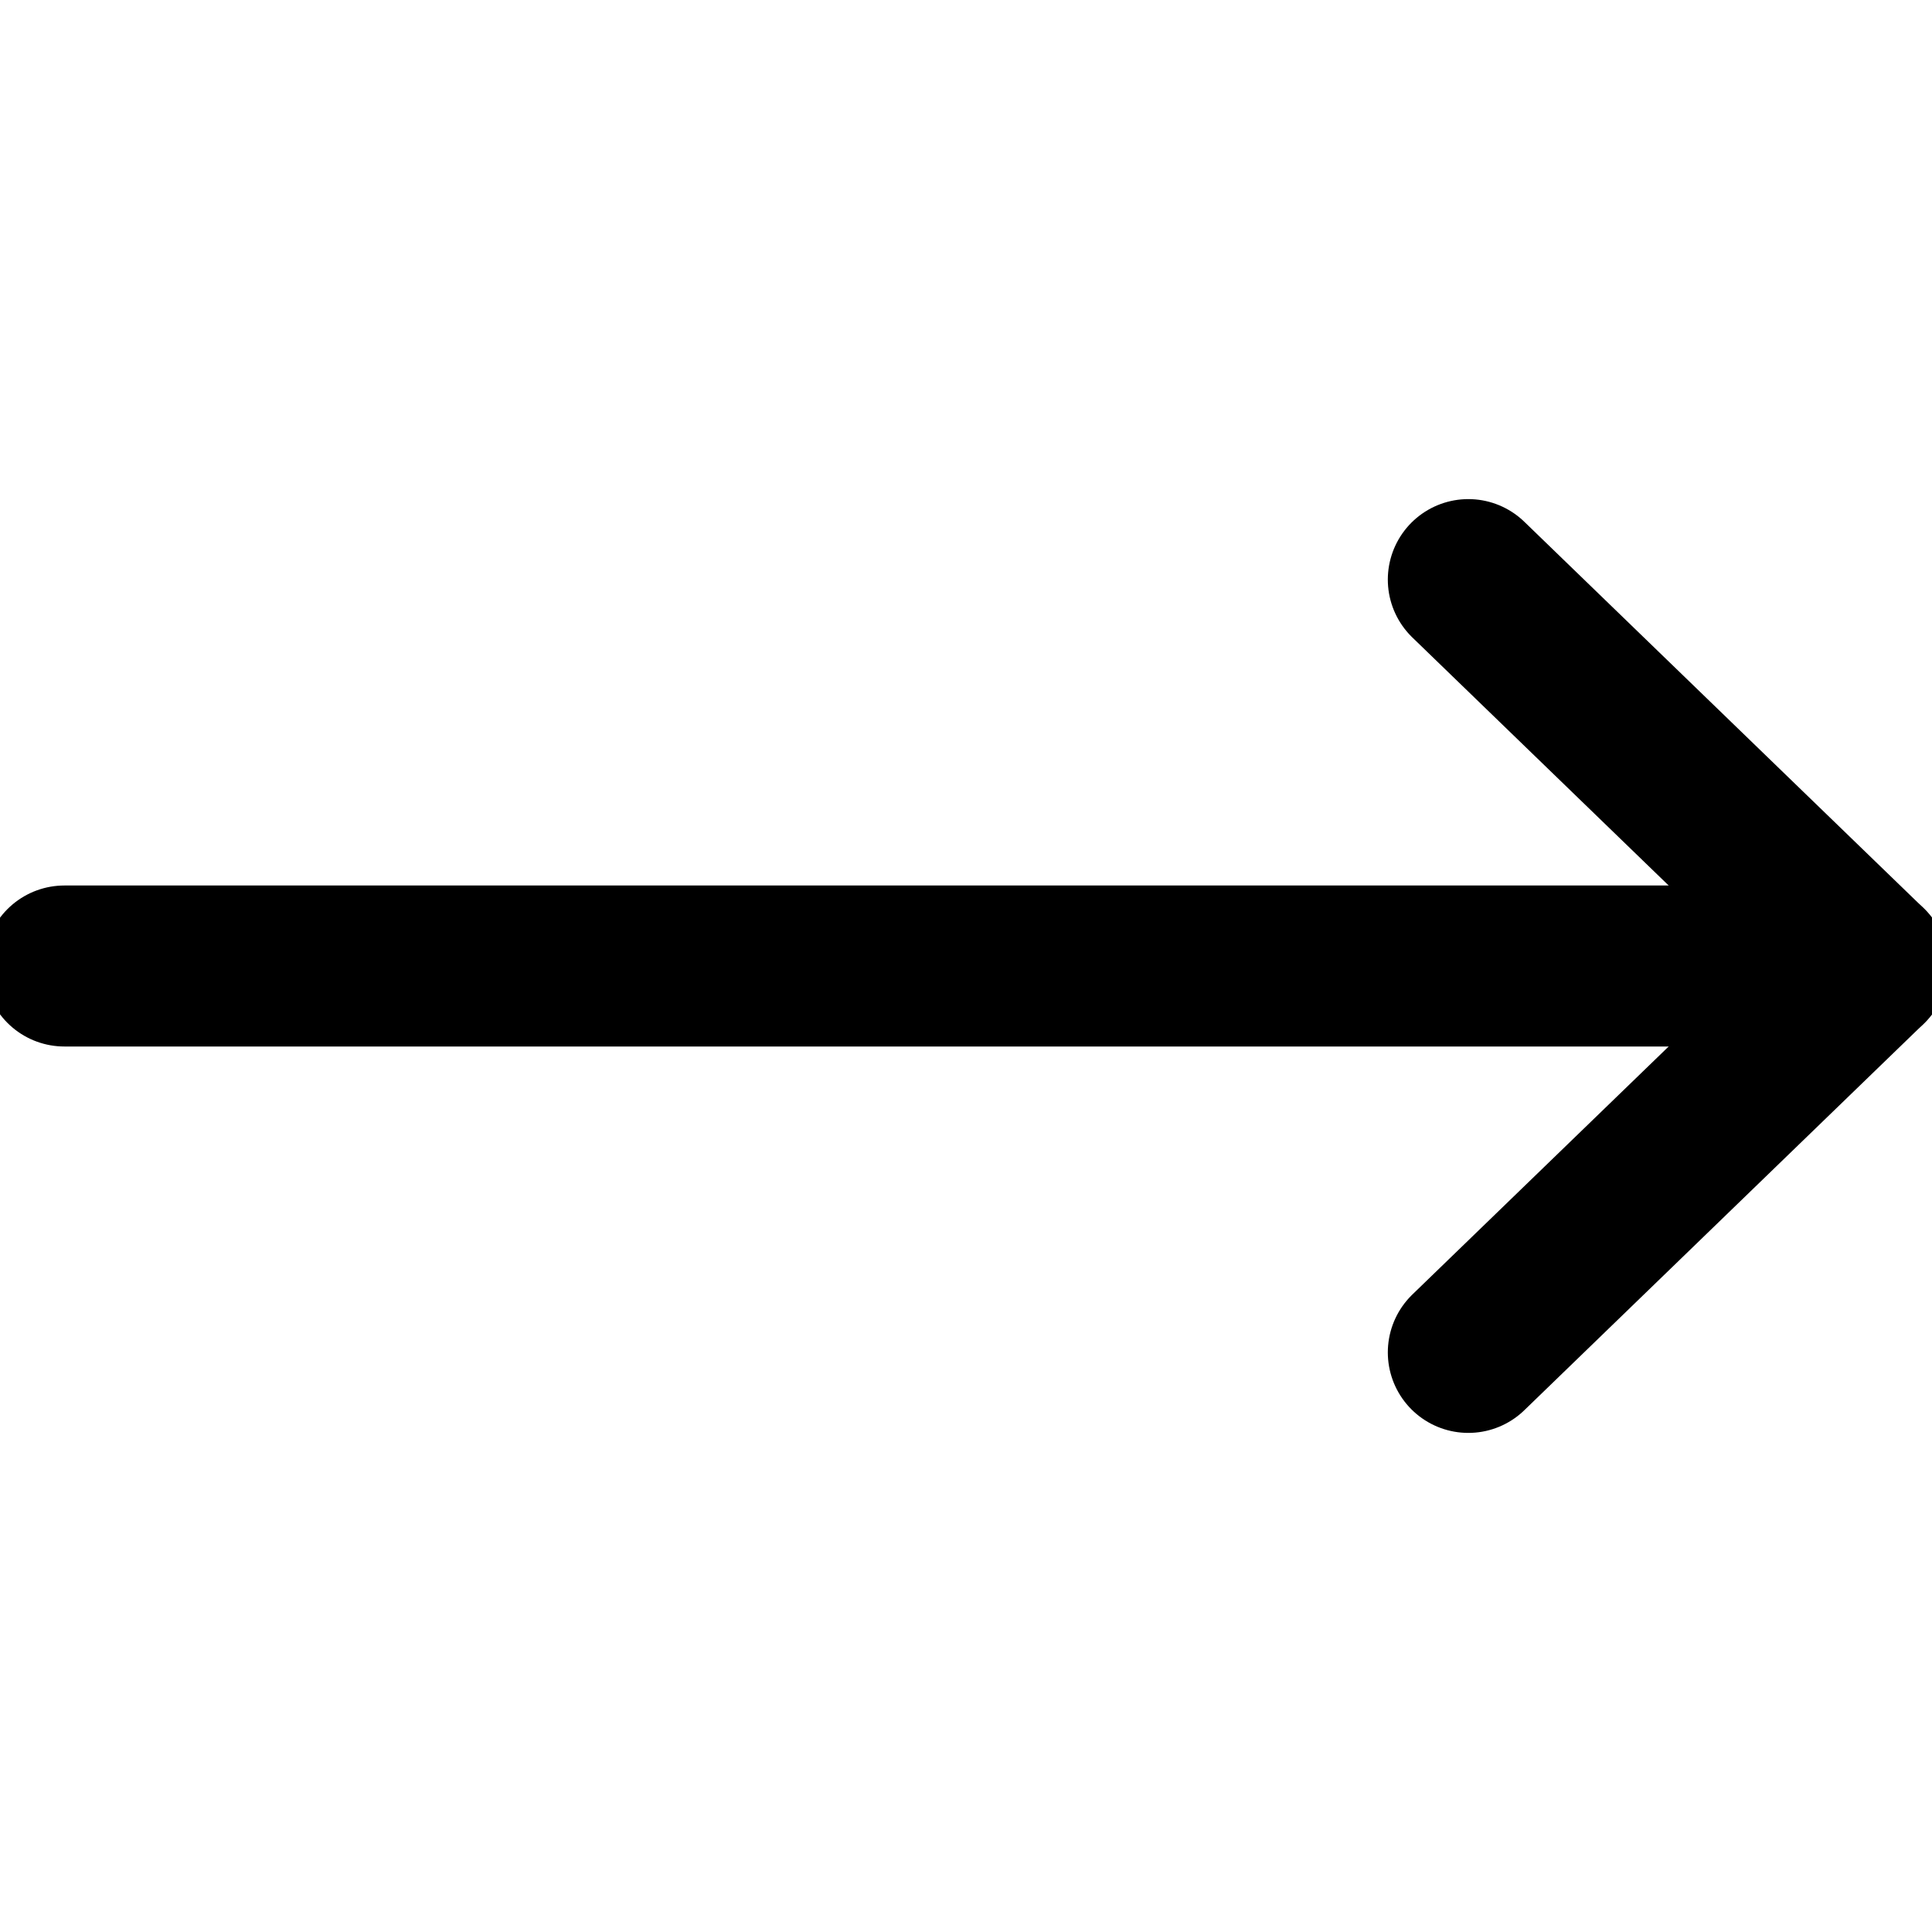
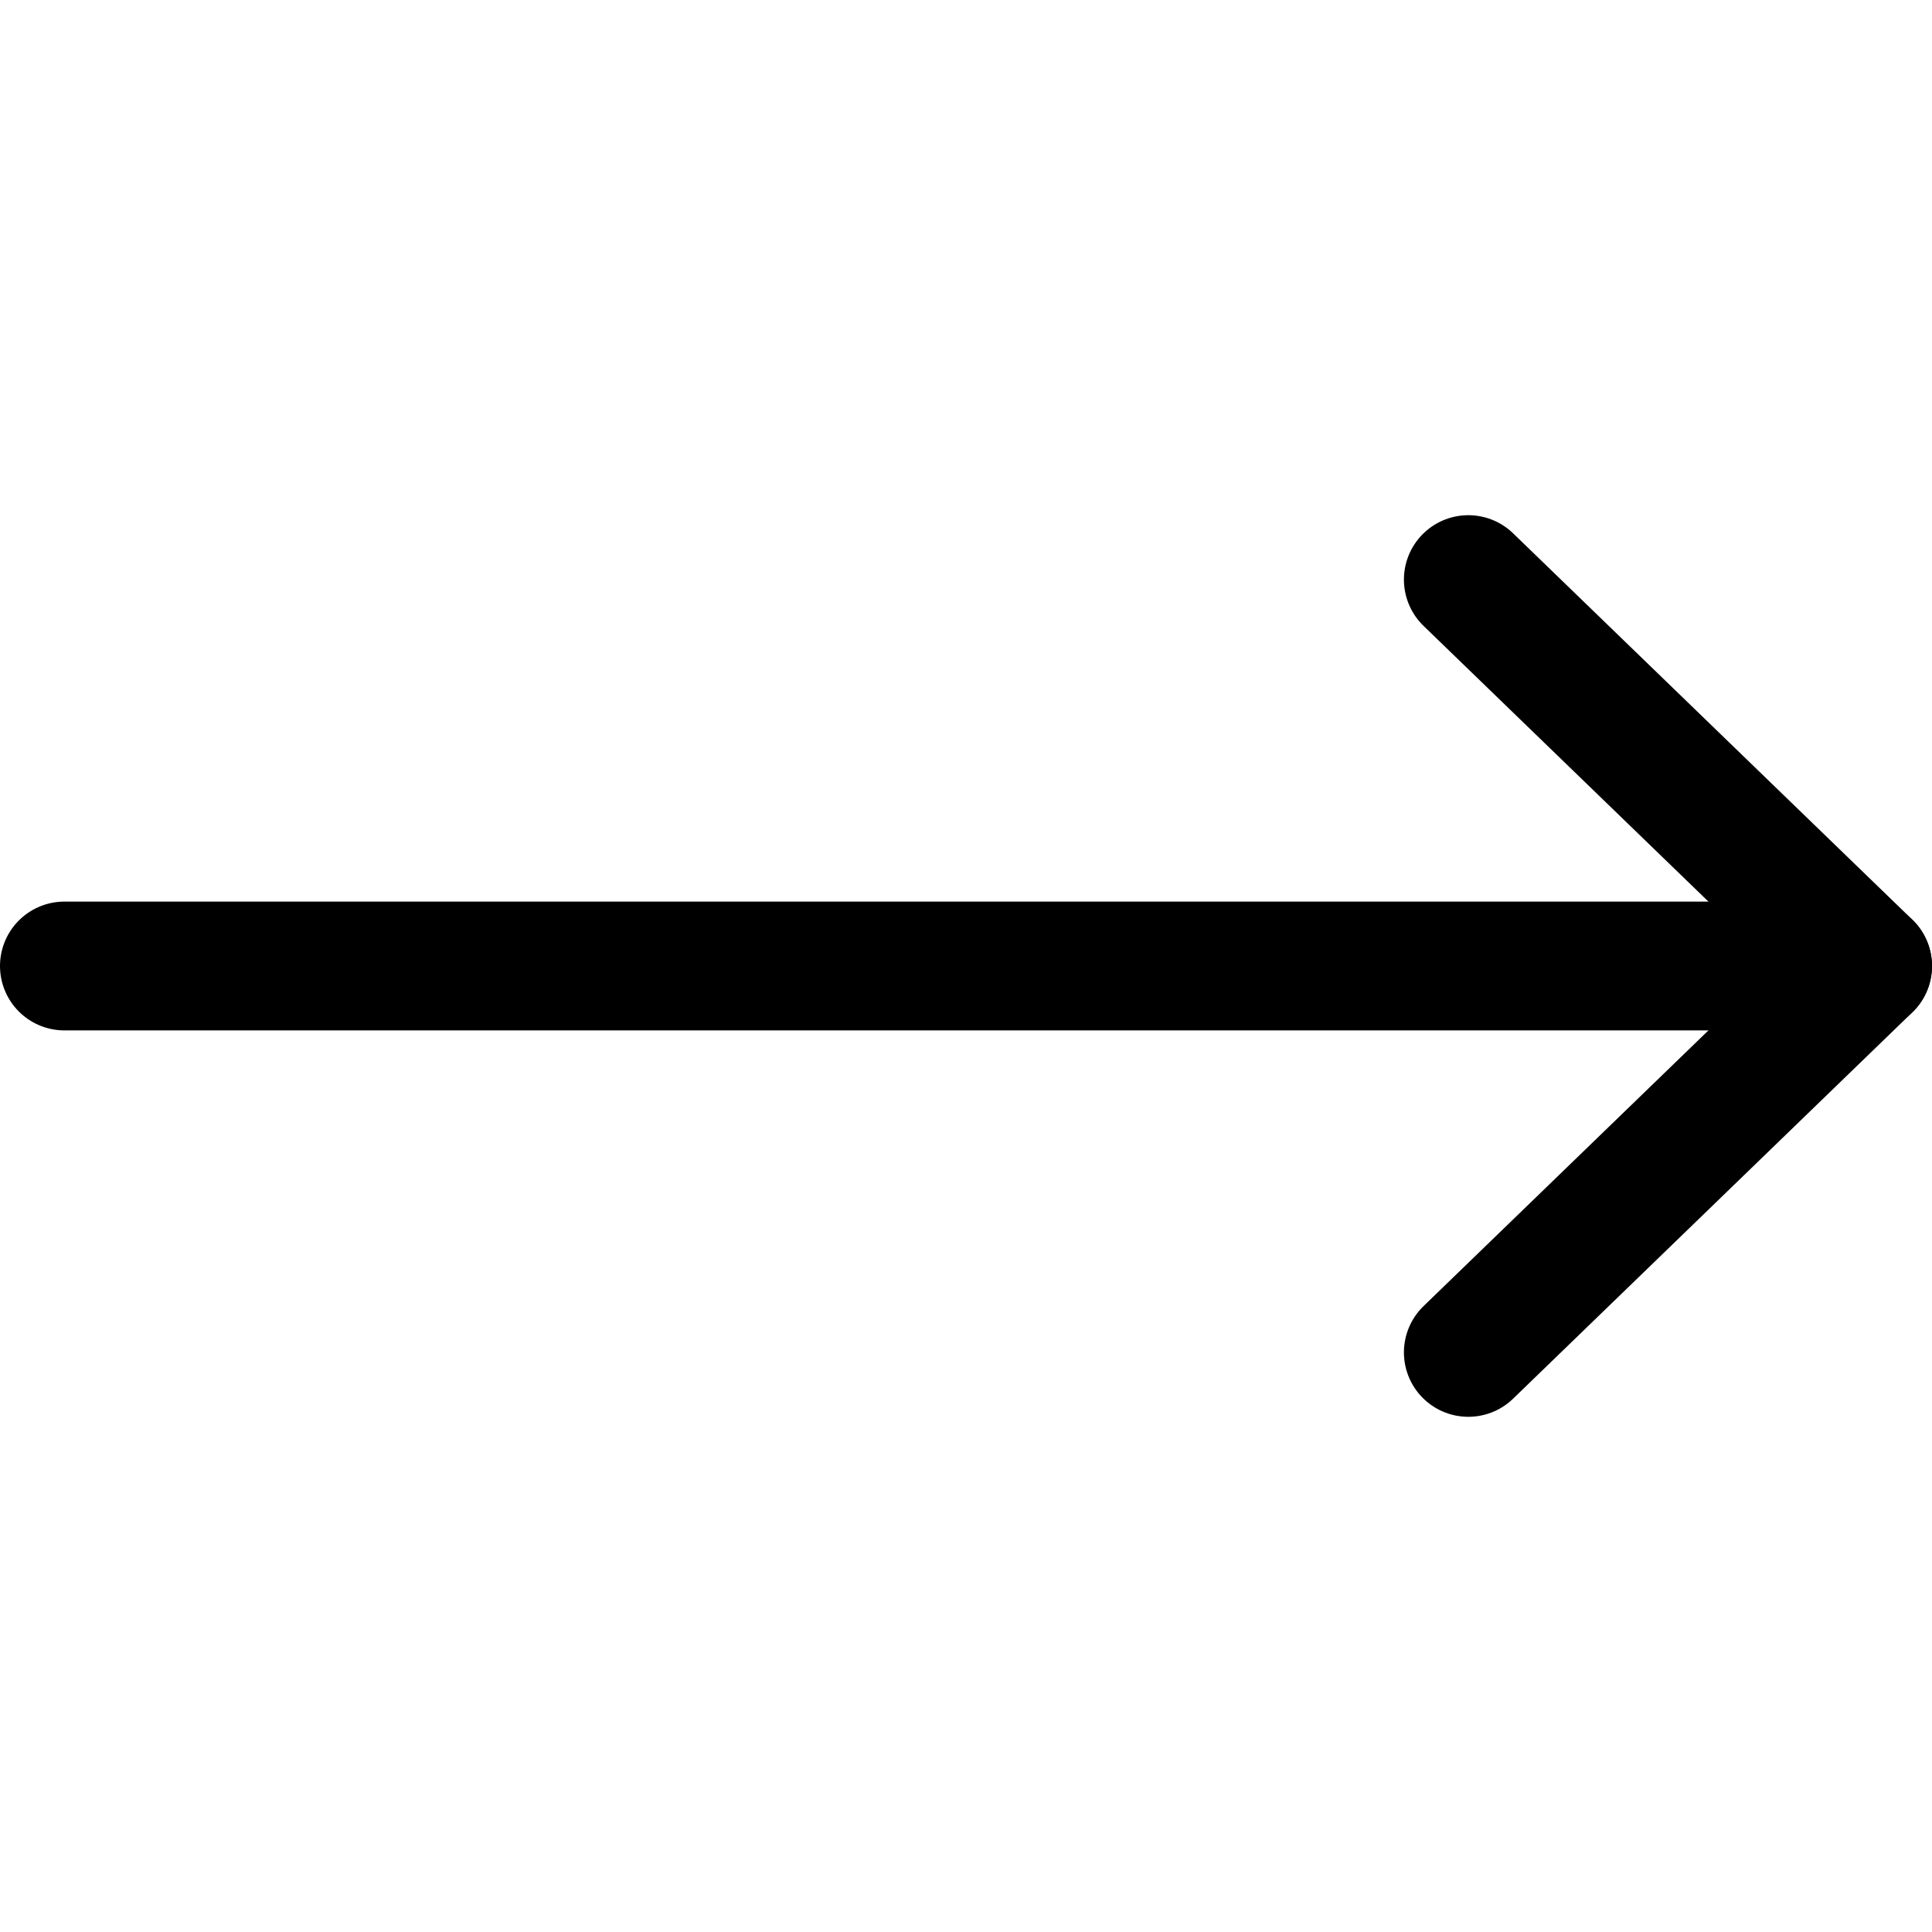
<svg xmlns="http://www.w3.org/2000/svg" version="1.1" id="Layer_1" x="0px" y="0px" viewBox="0 0 15 15" style="enable-background:new 0 0 15 15;" xml:space="preserve">
  <style type="text/css">
- 	.st0{fill:none;stroke:#000000;stroke-width:1.25;stroke-linecap:round;stroke-linejoin:round;}
+ 	.st0{fill:none;stroke:#000000;stroke-width:1;stroke-linecap:round;stroke-linejoin:round;}
</style>
  <g>
    <polyline class="st0" points="11.4,4.5 14.5,7.5 11.4,10.5  " />
    <line class="st0" x1="14.5" y1="7.5" x2="0.5" y2="7.5" />
  </g>
</svg>
